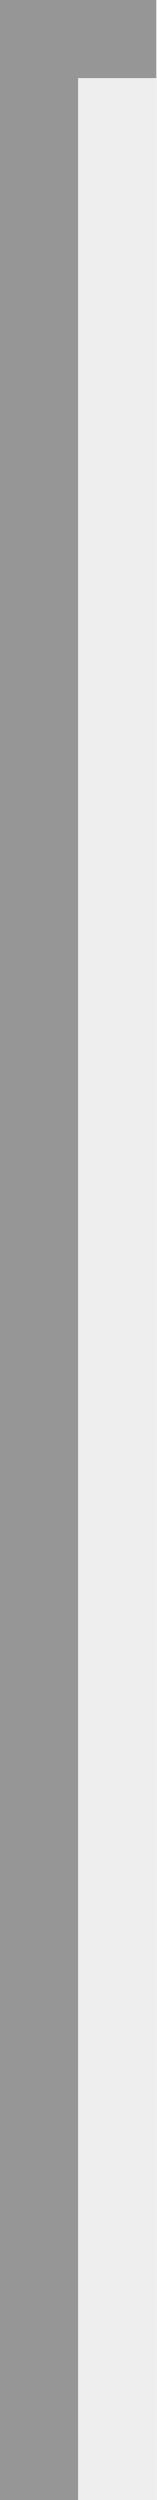
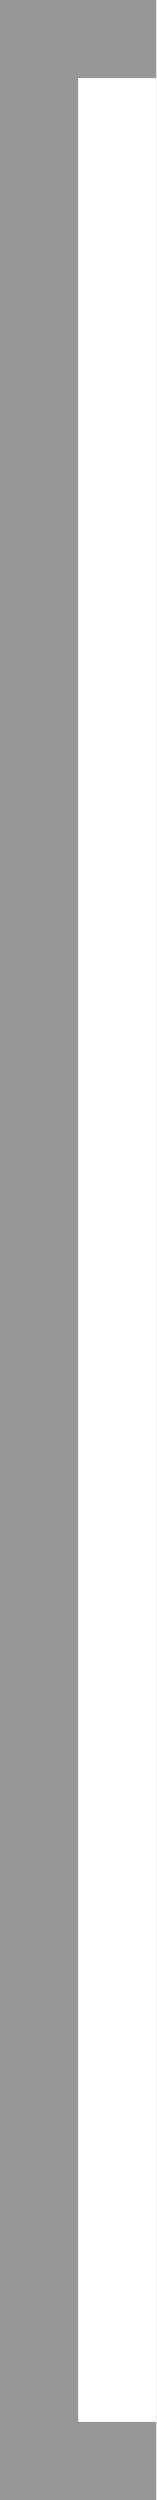
<svg xmlns="http://www.w3.org/2000/svg" id="svg6" version="1.1" viewBox="0 0 2 32" height="32" width="2">
  <defs id="defs10" />
-   <rect fill="#E0E0E0" style="fill:#eeeeee;fill-opacity:1" id="rect2" height="32" width="2" />
+   <rect fill="#E0E0E0" style="fill:#ffffff;fill-opacity:1" id="rect2" height="32" width="2" />
  <rect style="fill:#969696;fill-opacity:1;stroke-width:1" y="0" x="0" id="rect4" height="1" width="2" />
  <rect style="fill:#969696;fill-opacity:1;stroke-width:4" y="0" x="0" id="rect4-8" height="32" width="1" />
+   <rect width="2" height="1" id="rect4-7" x="0" y="31" style="fill:#969696;fill-opacity:1;stroke-width:1" />
</svg>
